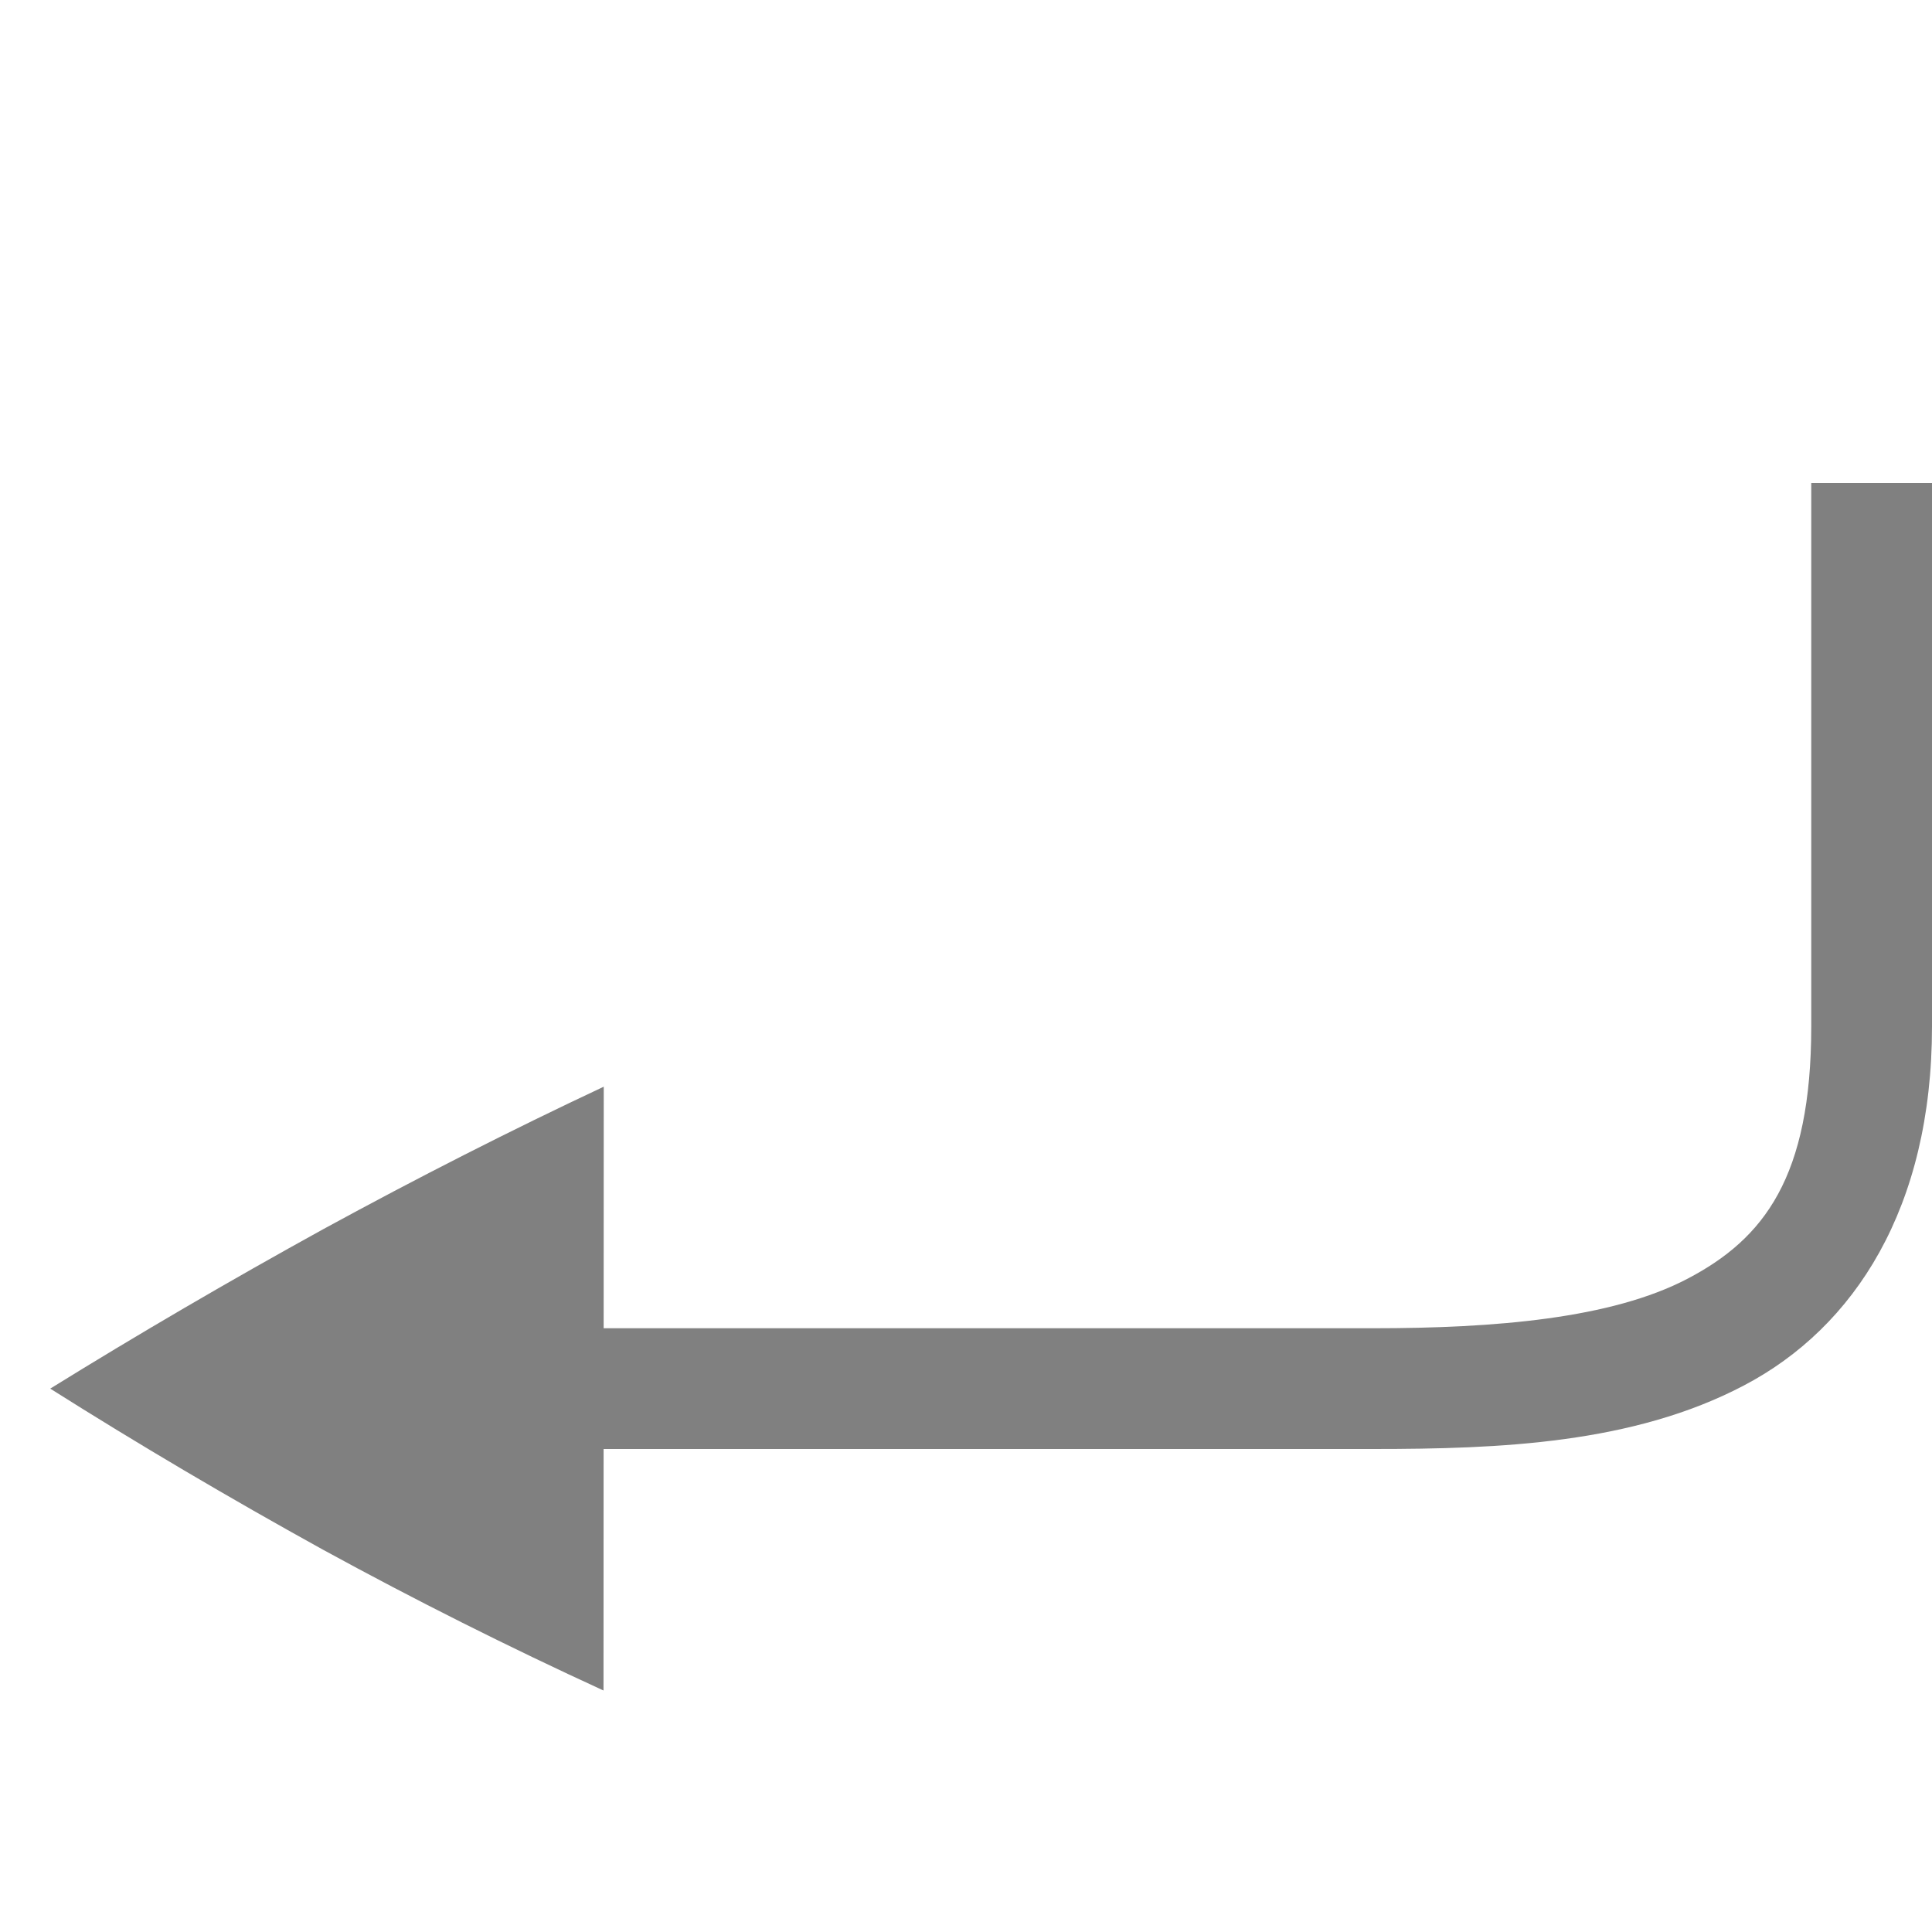
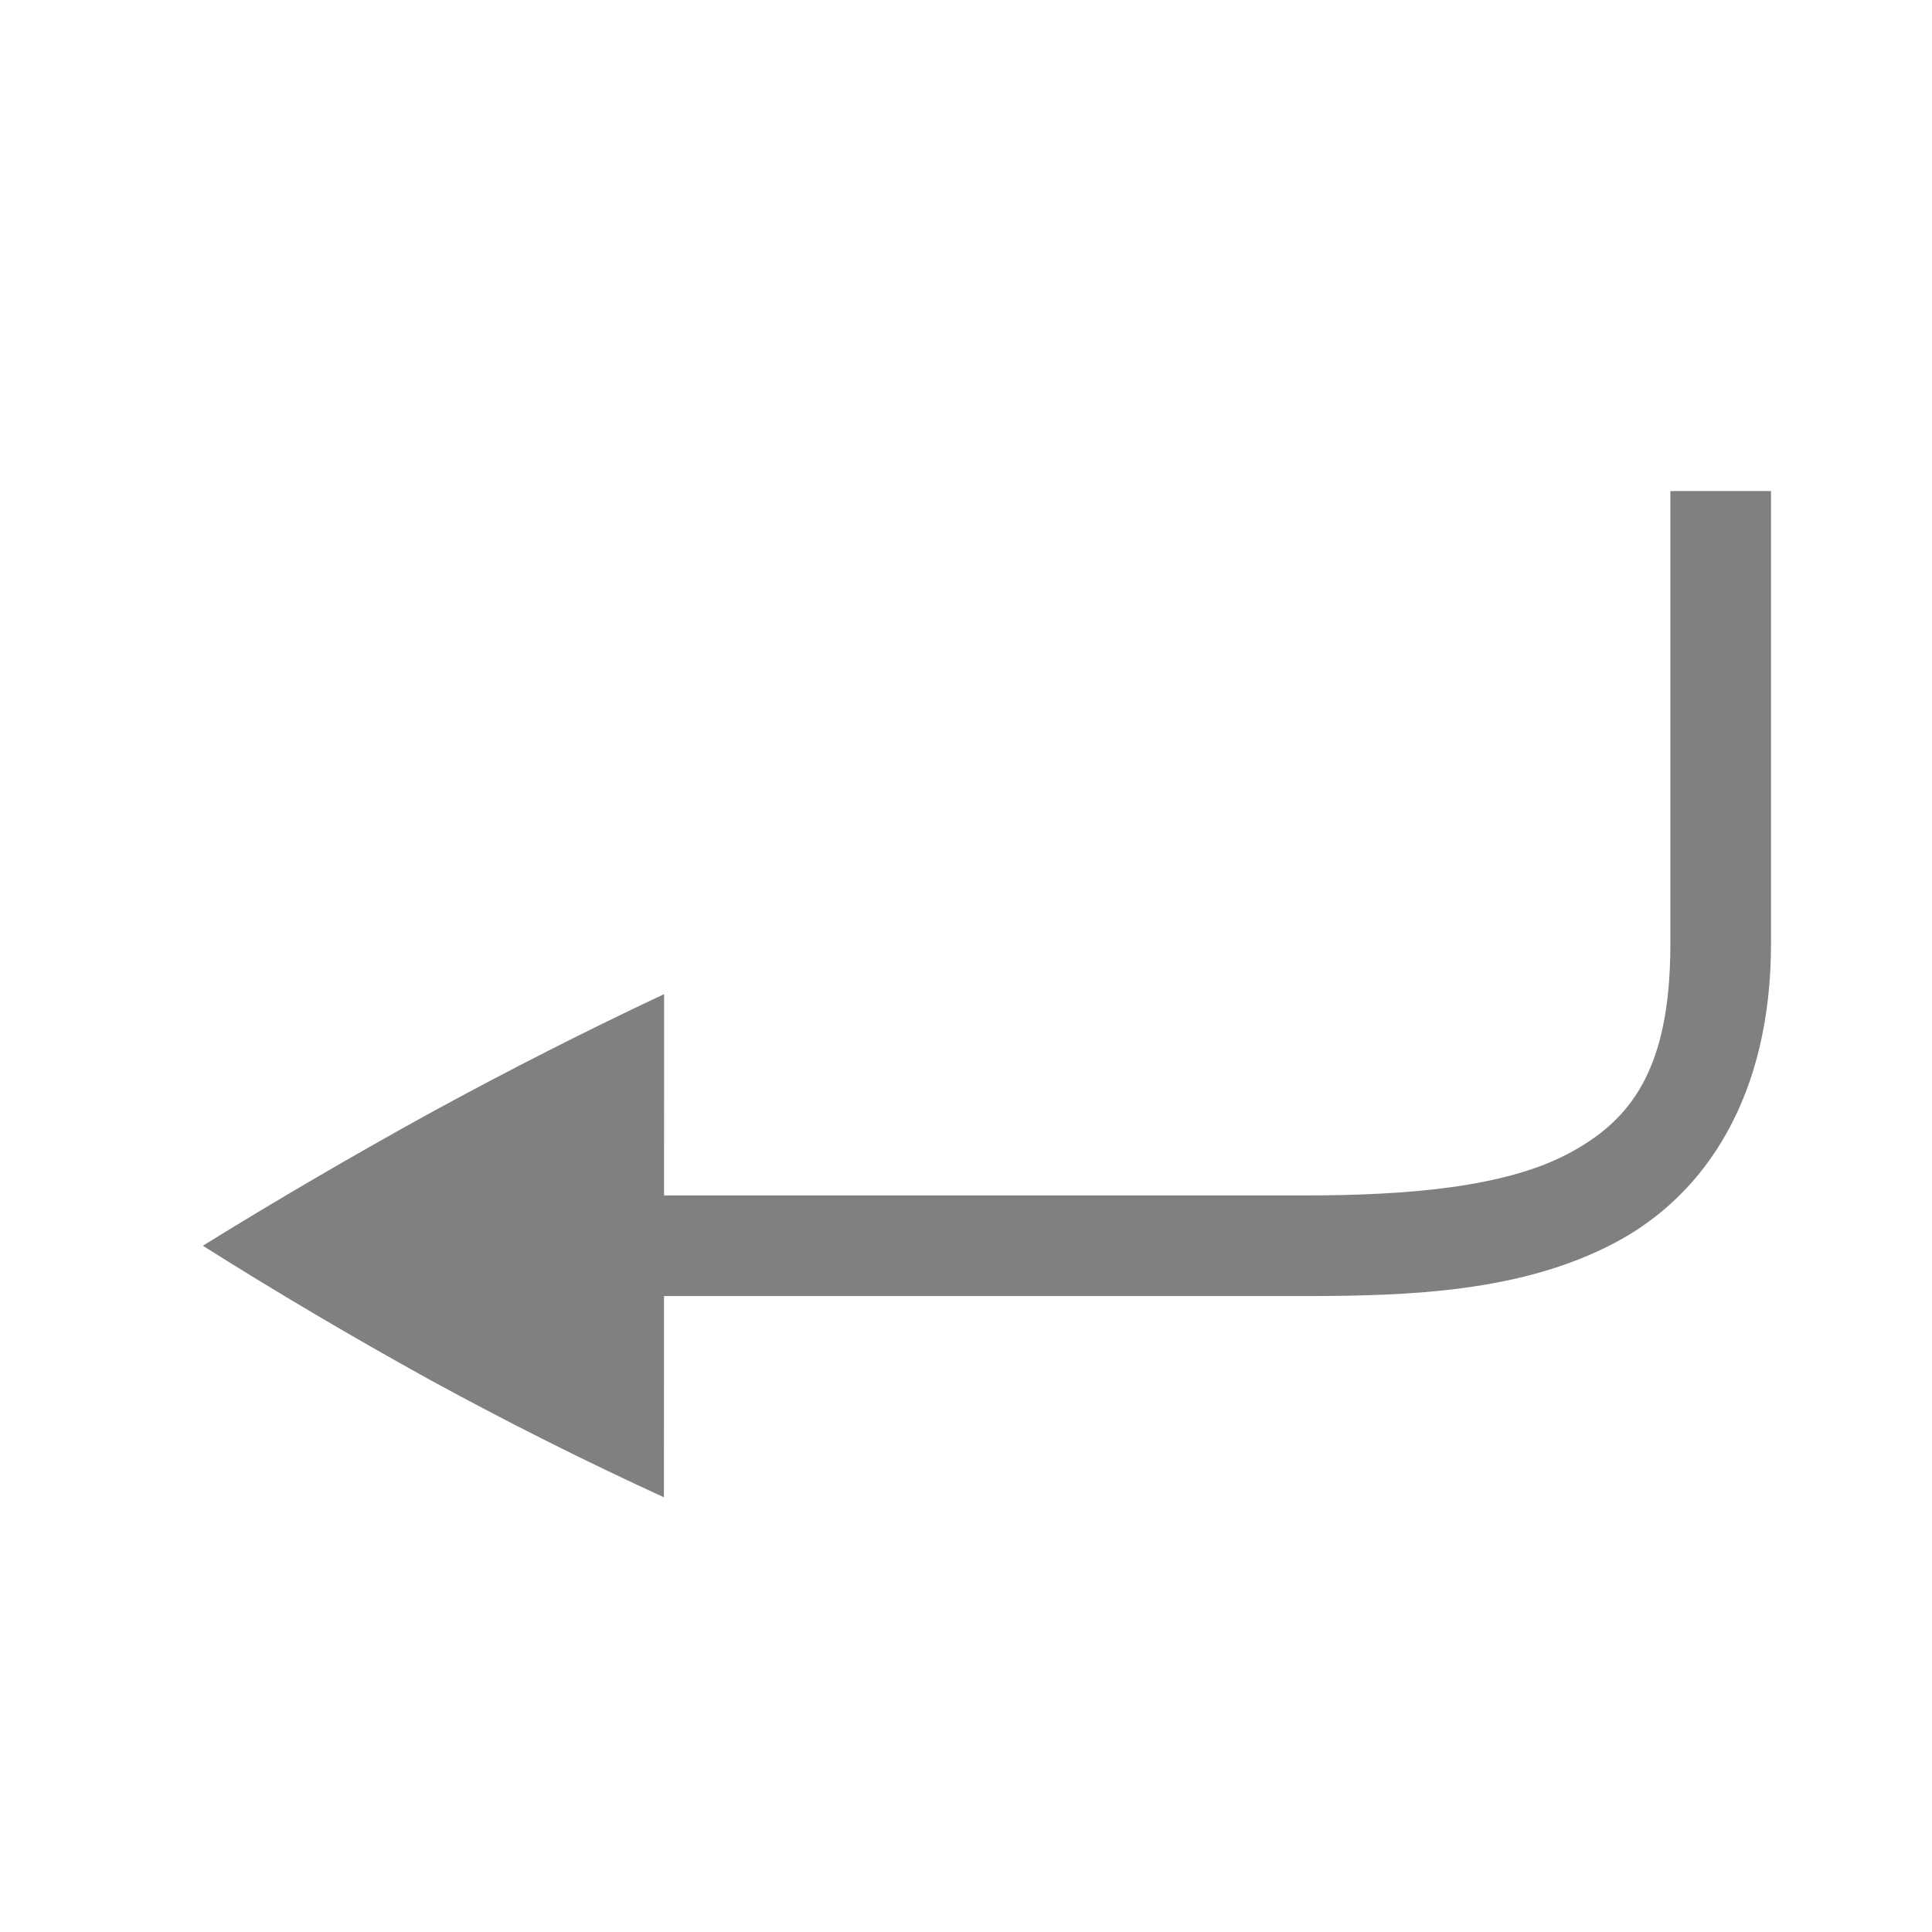
- <svg xmlns="http://www.w3.org/2000/svg" height="16" width="16">
-   <g color="#000" fill="gray">
-     <path d="M16 8.5c0 1.5-.64 2.493-1.558 2.974-.917.482-2.019.526-3.071.526h-8.54v-1h8.54c1.012 0 1.976-.08 2.606-.411C14.608 10.258 15 9.75 15 8.5V4h1z" style="line-height:normal;font-variant-ligatures:none;font-variant-position:normal;font-variant-caps:normal;font-variant-numeric:normal;font-variant-alternates:normal;font-feature-settings:normal;text-indent:0;text-align:start;text-decoration-line:none;text-decoration-style:solid;text-decoration-color:#000;text-transform:none;shape-padding:0;isolation:auto;mix-blend-mode:normal;marker:none" font-weight="400" font-family="sans-serif" white-space="normal" overflow="visible" />
-     <path d="M5 9l-.002 5a36.975 36.975 0 0 1-2.323-1.166c-.78-.431-1.534-.876-2.259-1.334.725-.449 1.478-.889 2.26-1.32.788-.43 1.562-.823 2.323-1.18z" style="marker:none" overflow="visible" />
+ <svg xmlns="http://www.w3.org/2000/svg" height="24" width="24" version="1.1" id="svg8">
+   <defs id="defs12" />
+   <g color="#000000" fill="#808080" id="g6" transform="matrix(1.25,0,0,1.25,2,1.1)" style="stroke-width:0.8">
+     <path d="m 16,8.5 c 0,1.5 -0.64,2.493 -1.558,2.974 -0.917,0.482 -2.019,0.526 -3.071,0.526 h -8.54 v -1 h 8.54 c 1.012,0 1.976,-0.08 2.606,-0.411 0.631,-0.331 1.023,-0.839 1.023,-2.089 v -4.5 h 1 z" style="line-height:normal;font-variant-ligatures:none;font-variant-position:normal;font-variant-caps:normal;font-variant-numeric:normal;font-variant-alternates:normal;font-feature-settings:normal;text-indent:0;text-align:start;text-decoration-line:none;text-decoration-style:solid;text-decoration-color:#000000;text-transform:none;shape-padding:0;isolation:auto;mix-blend-mode:normal;stroke-width:0.64;marker:none" font-weight="400" font-family="sans-serif" white-space="normal" overflow="visible" id="path2" />
+     <path d="m 5,9 -0.002,5 a 36.975,36.975 0 0 1 -2.323,-1.166 c -0.78,-0.431 -1.534,-0.876 -2.259,-1.334 0.725,-0.449 1.478,-0.889 2.26,-1.32 0.788,-0.43 1.562,-0.823 2.323,-1.18 z" style="stroke-width:0.64;marker:none" overflow="visible" id="path4" />
  </g>
</svg>
